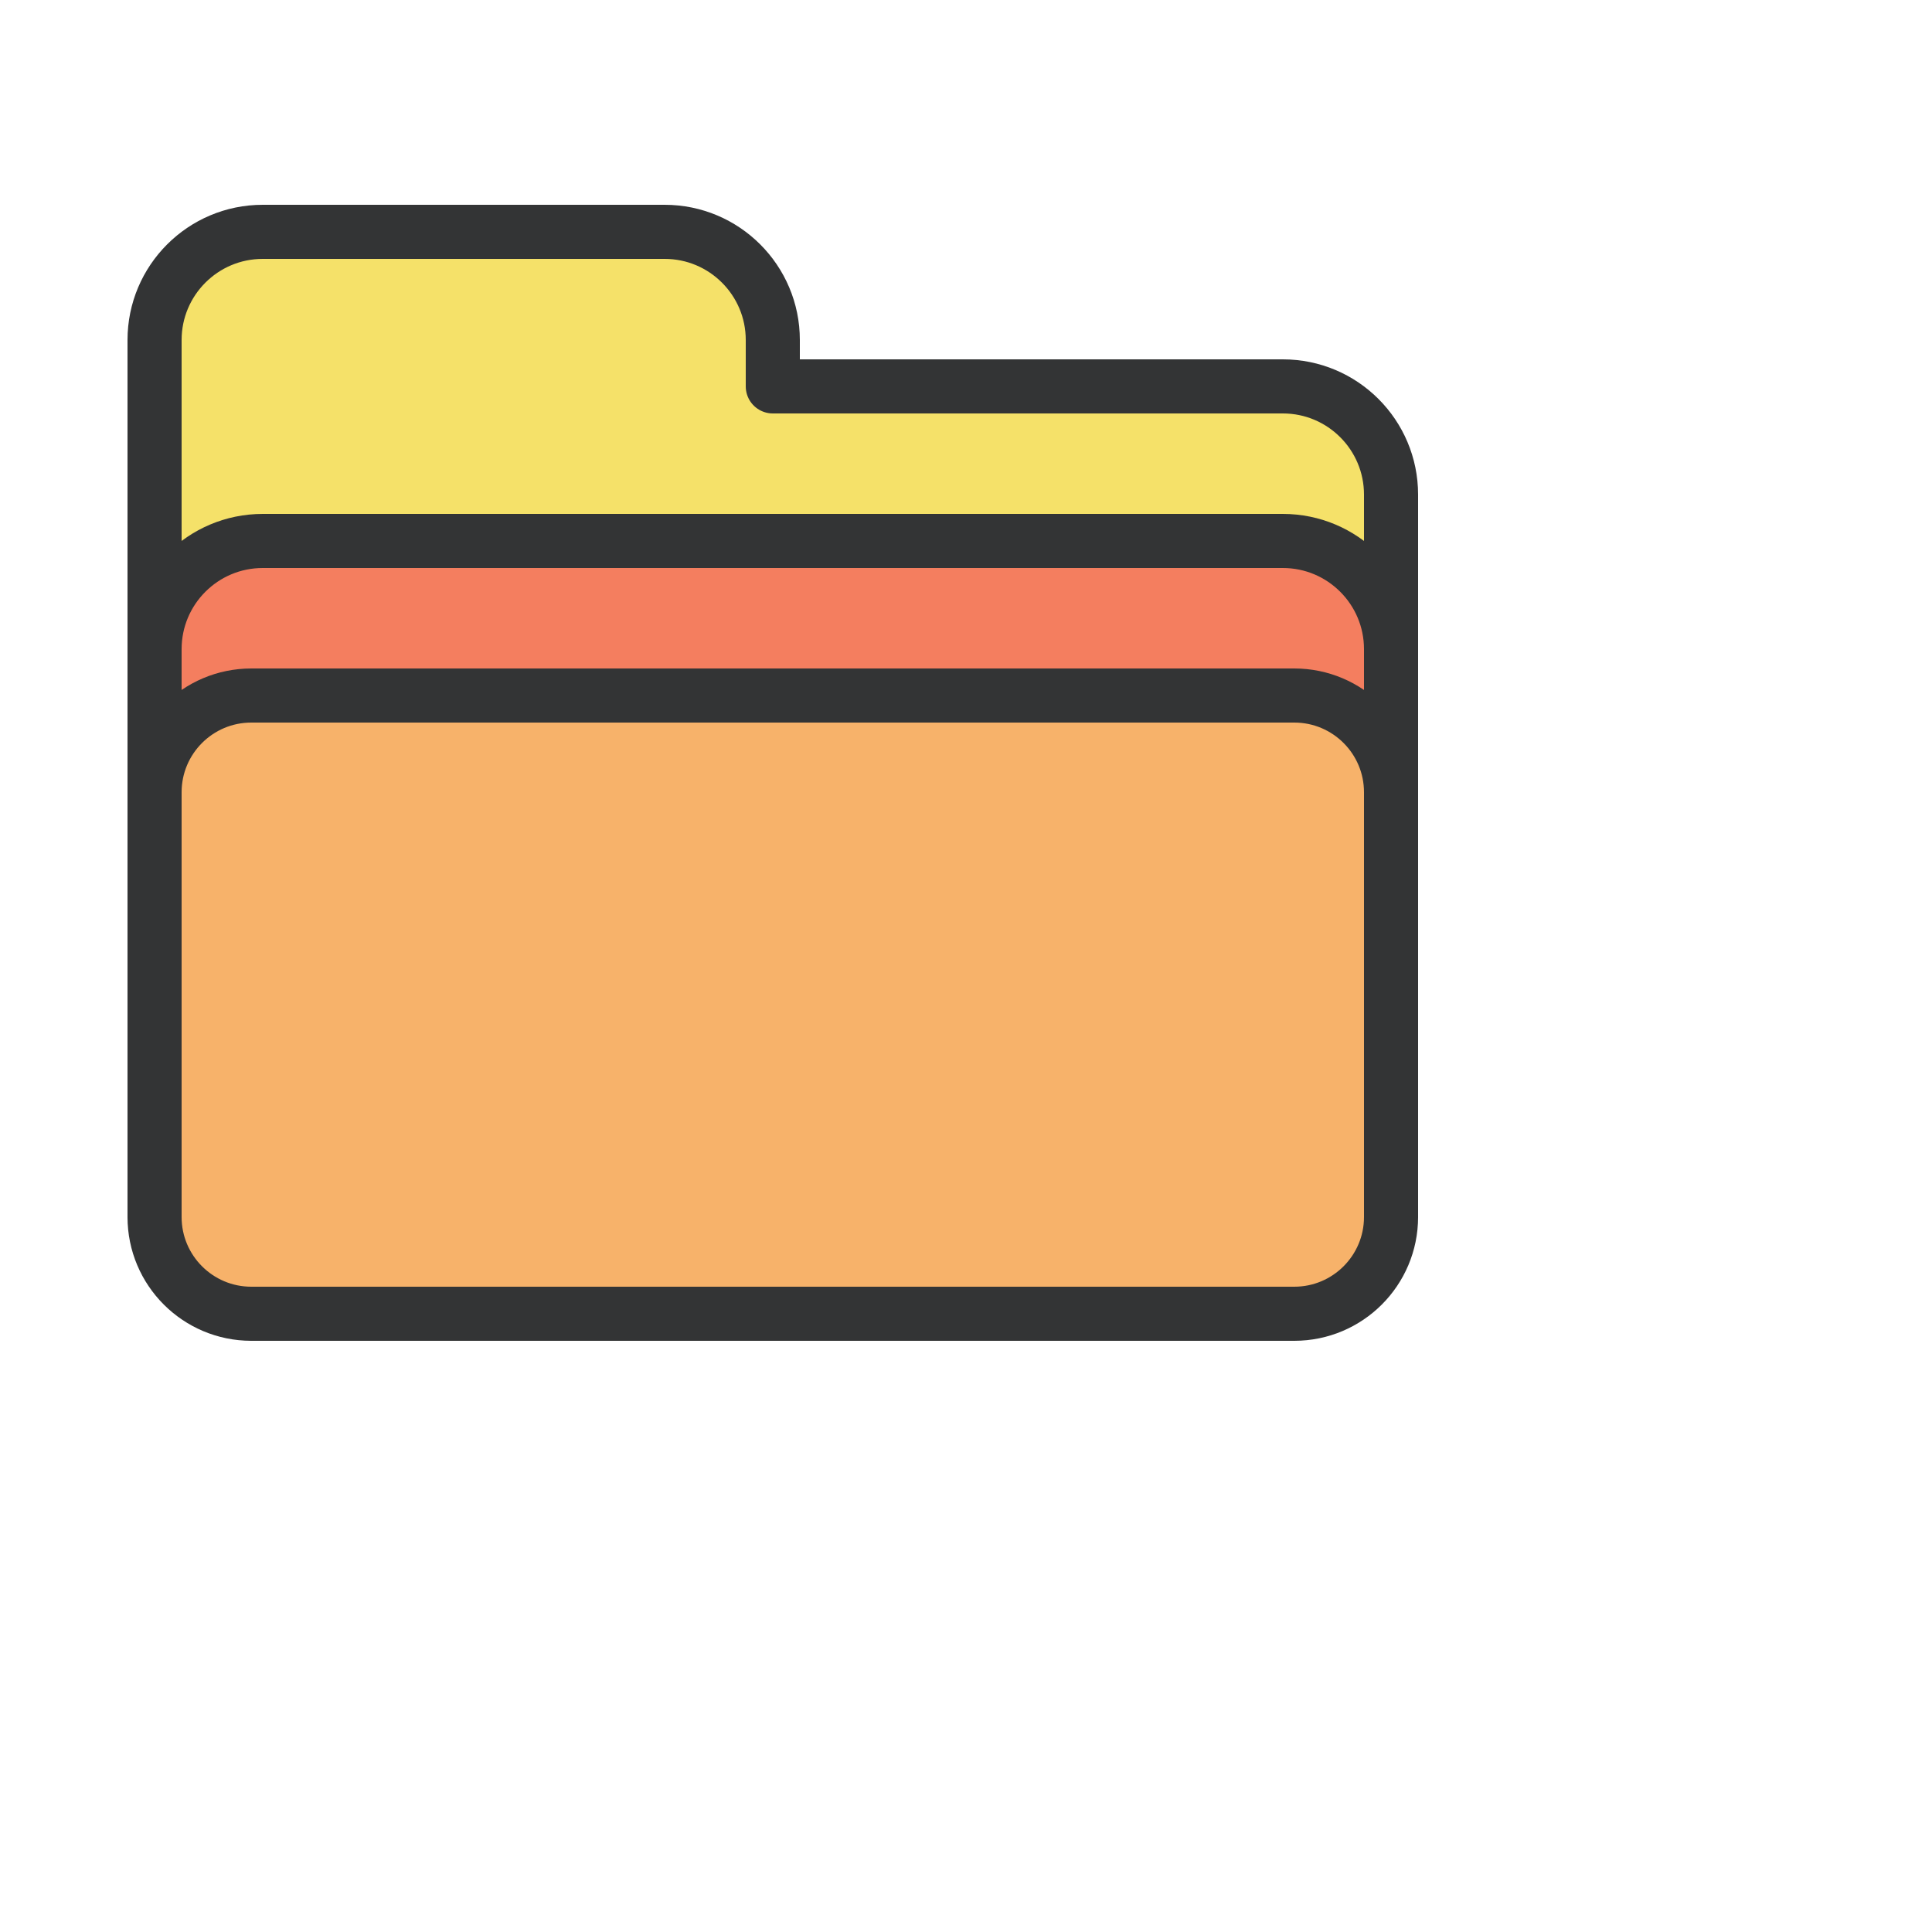
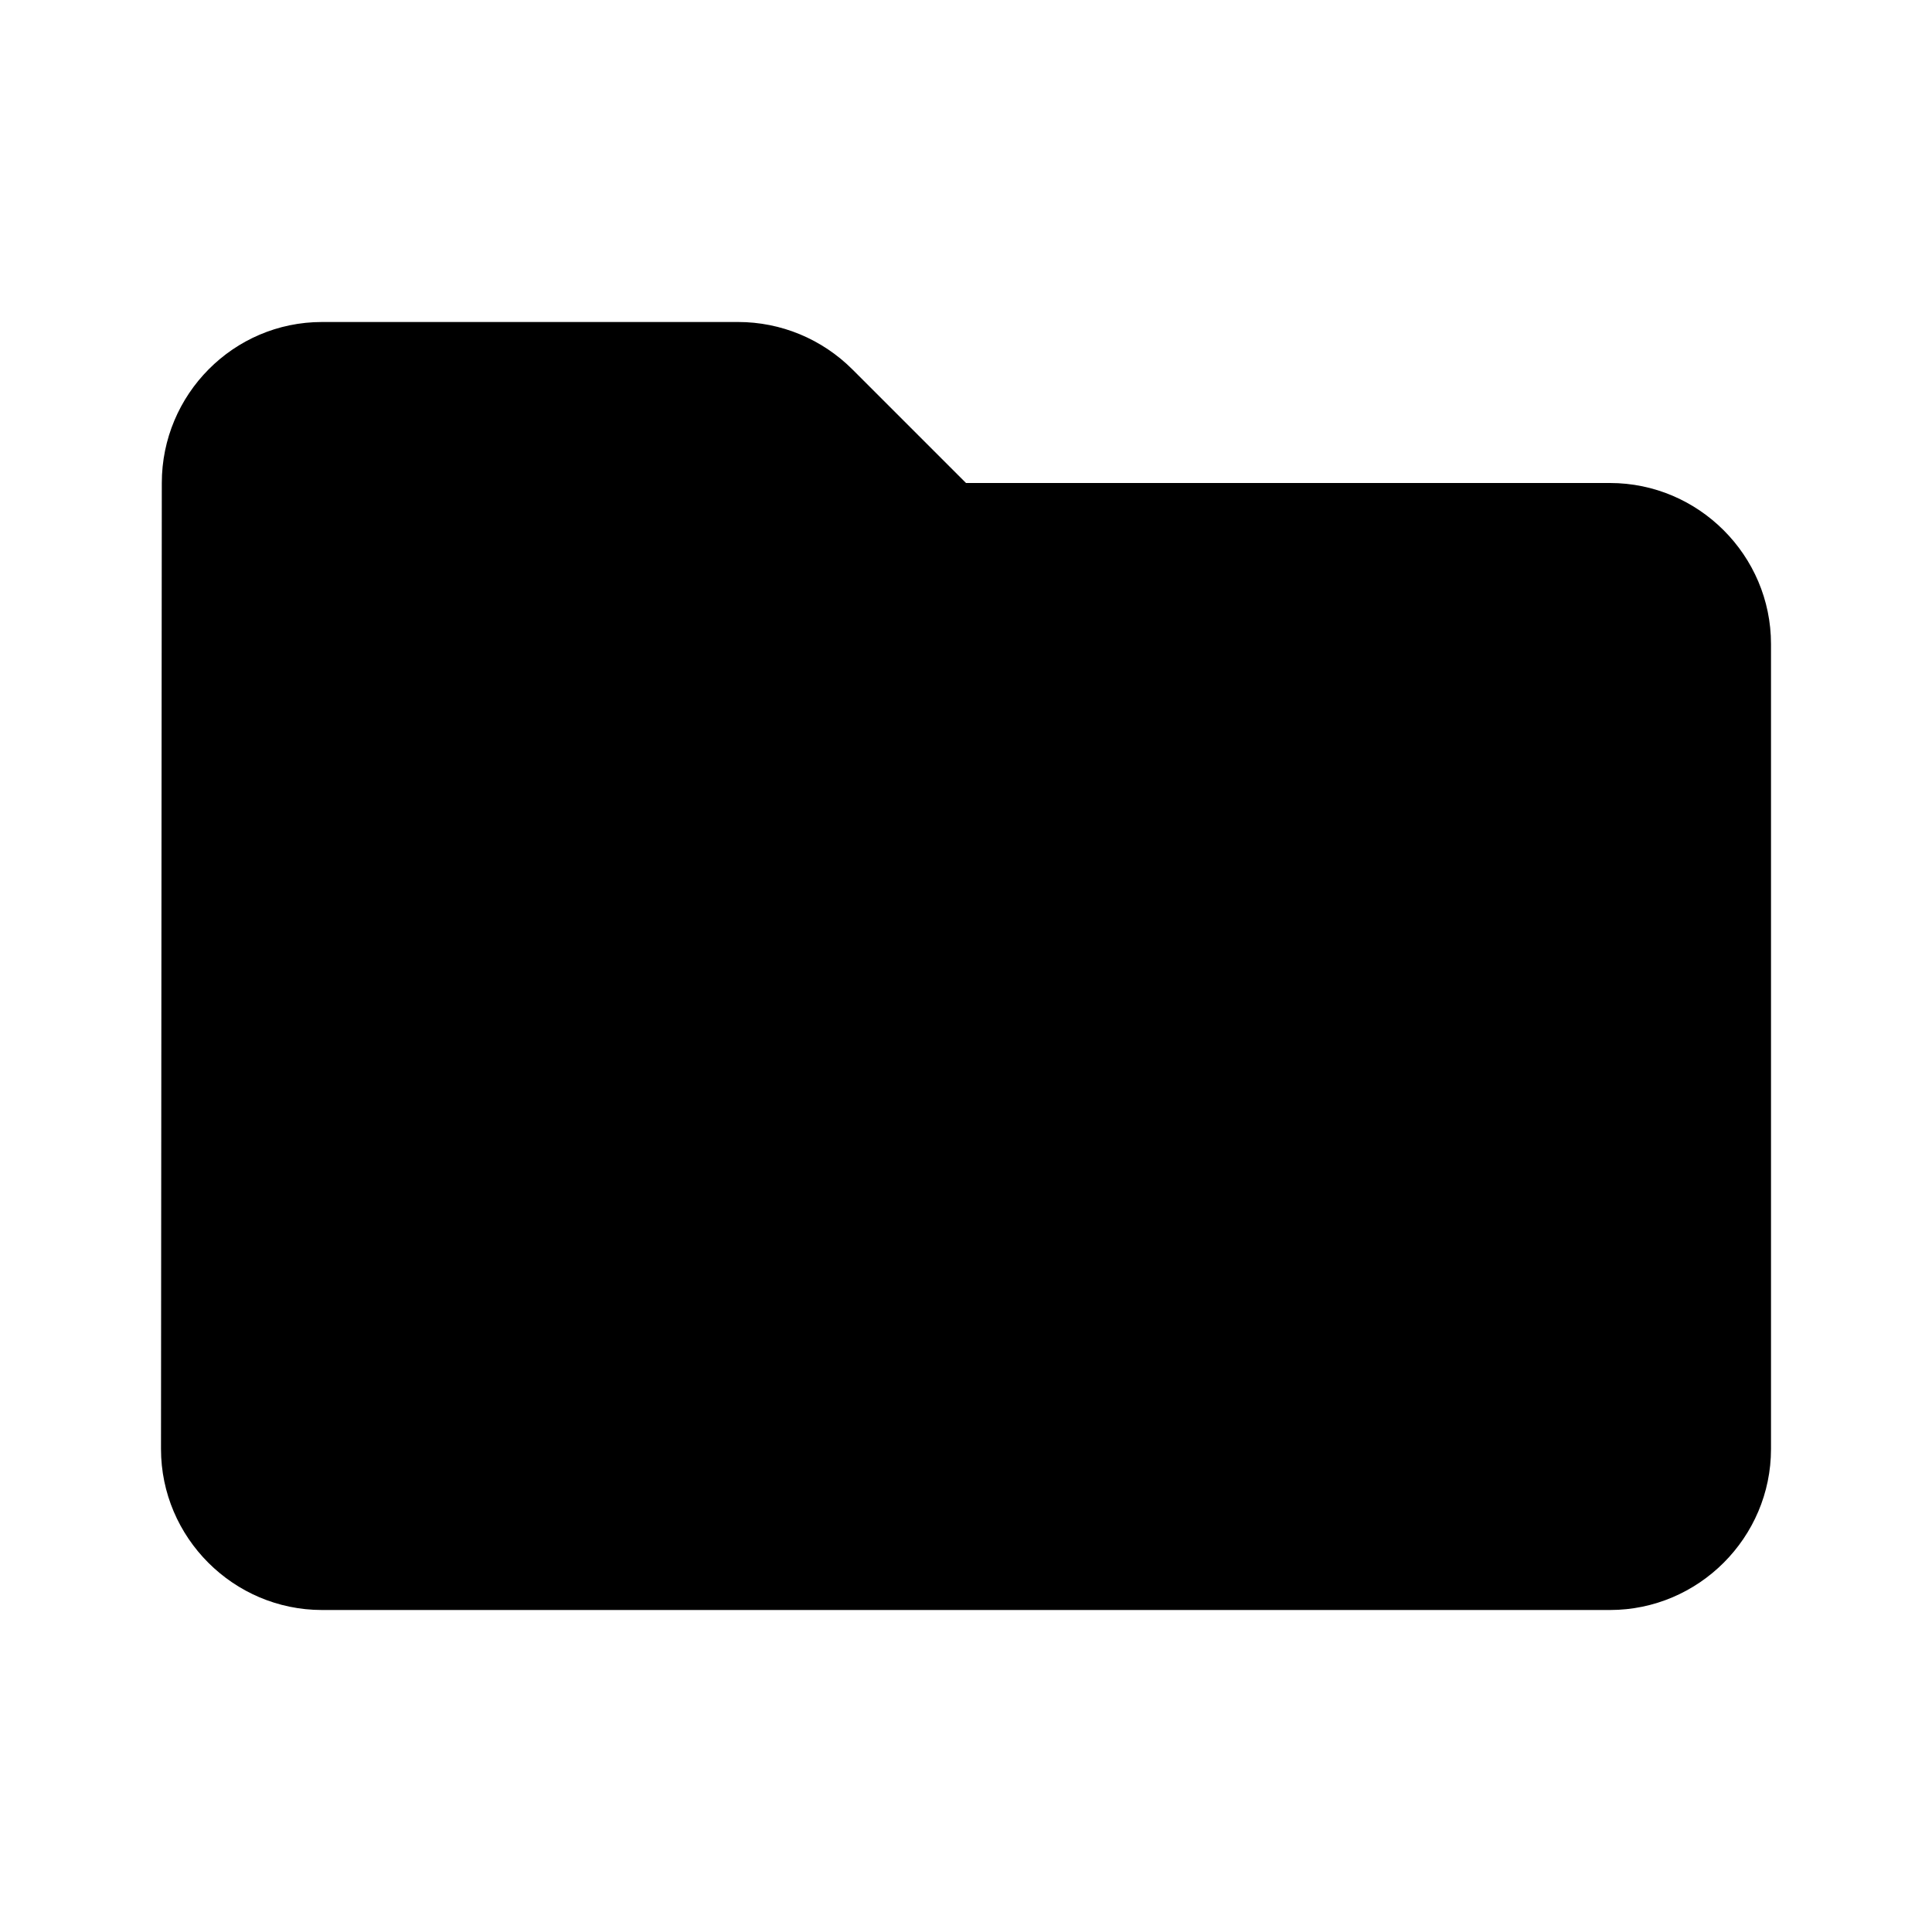
- <svg xmlns="http://www.w3.org/2000/svg" xml:space="preserve" viewBox="0 0 100 100" y="0px" x="0px" id="圖層_1" version="1.1" width="200px" height="200px" style="width:100%;height:100%;background-size:initial;background-repeat-y:initial;background-repeat-x:initial;background-position-y:initial;background-position-x:initial;background-origin:initial;background-image:initial;background-clip:initial;background-attachment:initial;animation-play-state:paused">
-   <g class="ldl-scale" style="transform-origin:50% 50%;transform:rotate(0deg) scale(0.8, 0.8);animation-play-state:paused">
-     <path d="M83,25H50v-3c0-3.866-3.134-7-7-7H17c-3.866,0-7,3.134-7,7v3v53c0,3.866,3.134,7,7,7h66 c3.866,0,7-3.134,7-7V32C90,28.134,86.866,25,83,25z" stroke-miterlimit="10" stroke-linejoin="round" stroke-linecap="round" stroke-width="3.5" stroke="#333435" fill="#F5E169" style="stroke:rgb(51, 52, 53);fill:rgb(245, 225, 105);animation-play-state:paused" />
-     <path d="M83,85H17c-3.866,0-7-3.134-7-7V42c0-3.866,3.134-7,7-7h66c3.866,0,7,3.134,7,7v36C90,81.866,86.866,85,83,85z" stroke-miterlimit="10" stroke-linejoin="round" stroke-linecap="round" stroke-width="3.5" stroke="#333435" fill="#F47E5F" style="stroke:rgb(51, 52, 53);fill:rgb(244, 126, 95);animation-play-state:paused" />
-     <path d="M83.739,85H16.261C12.803,85,10,82.197,10,78.739V51.261C10,47.803,12.803,45,16.261,45h67.478 C87.197,45,90,47.803,90,51.261v27.478C90,82.197,87.197,85,83.739,85z" stroke-miterlimit="10" stroke-linejoin="round" stroke-linecap="round" stroke-width="3.5" stroke="#333435" fill="#F7B26A" style="stroke:rgb(51, 52, 53);fill:rgb(247, 178, 106);animation-play-state:paused" />
-   </g>
+ <svg xmlns="http://www.w3.org/2000/svg" height="24" viewBox="0 0 24 24" width="24">
+   <path d="M0 0h24v24H0V0z" fill="none" />
+   <path d="M10.59 4.59C10.21 4.21 9.7 4 9.17 4H4c-1.1 0-1.99.9-1.99 2L2 18c0 1.1.9 2 2 2h16c1.1 0 2-.9 2-2V8c0-1.1-.9-2-2-2h-8l-1.41-1.41z" />
</svg>
